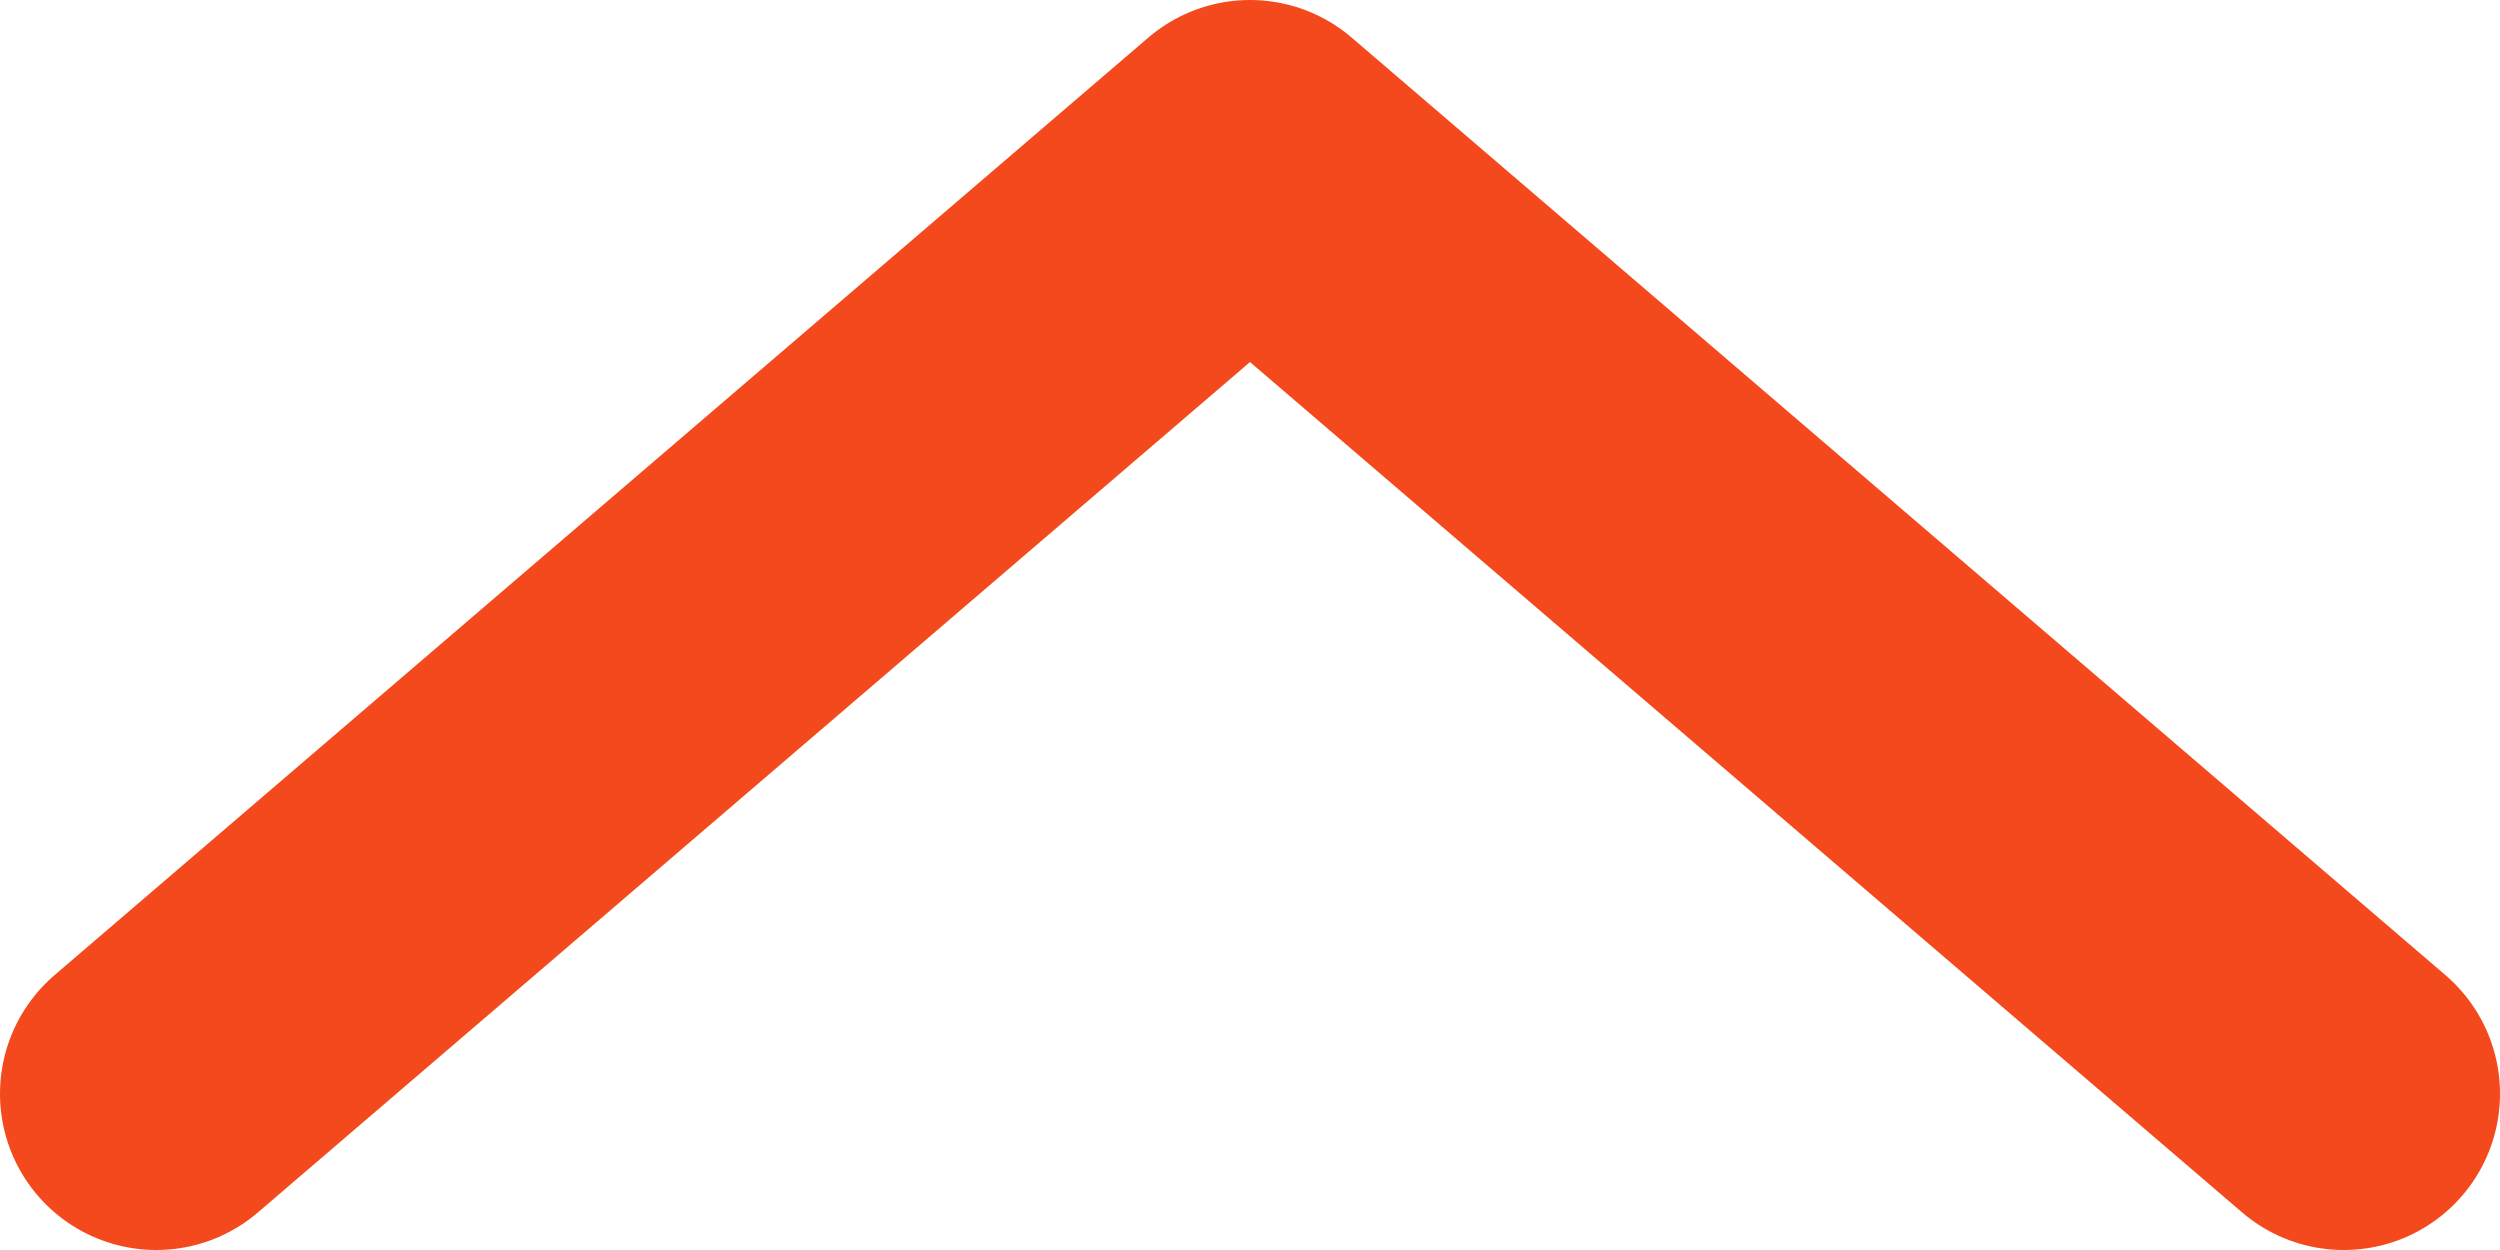
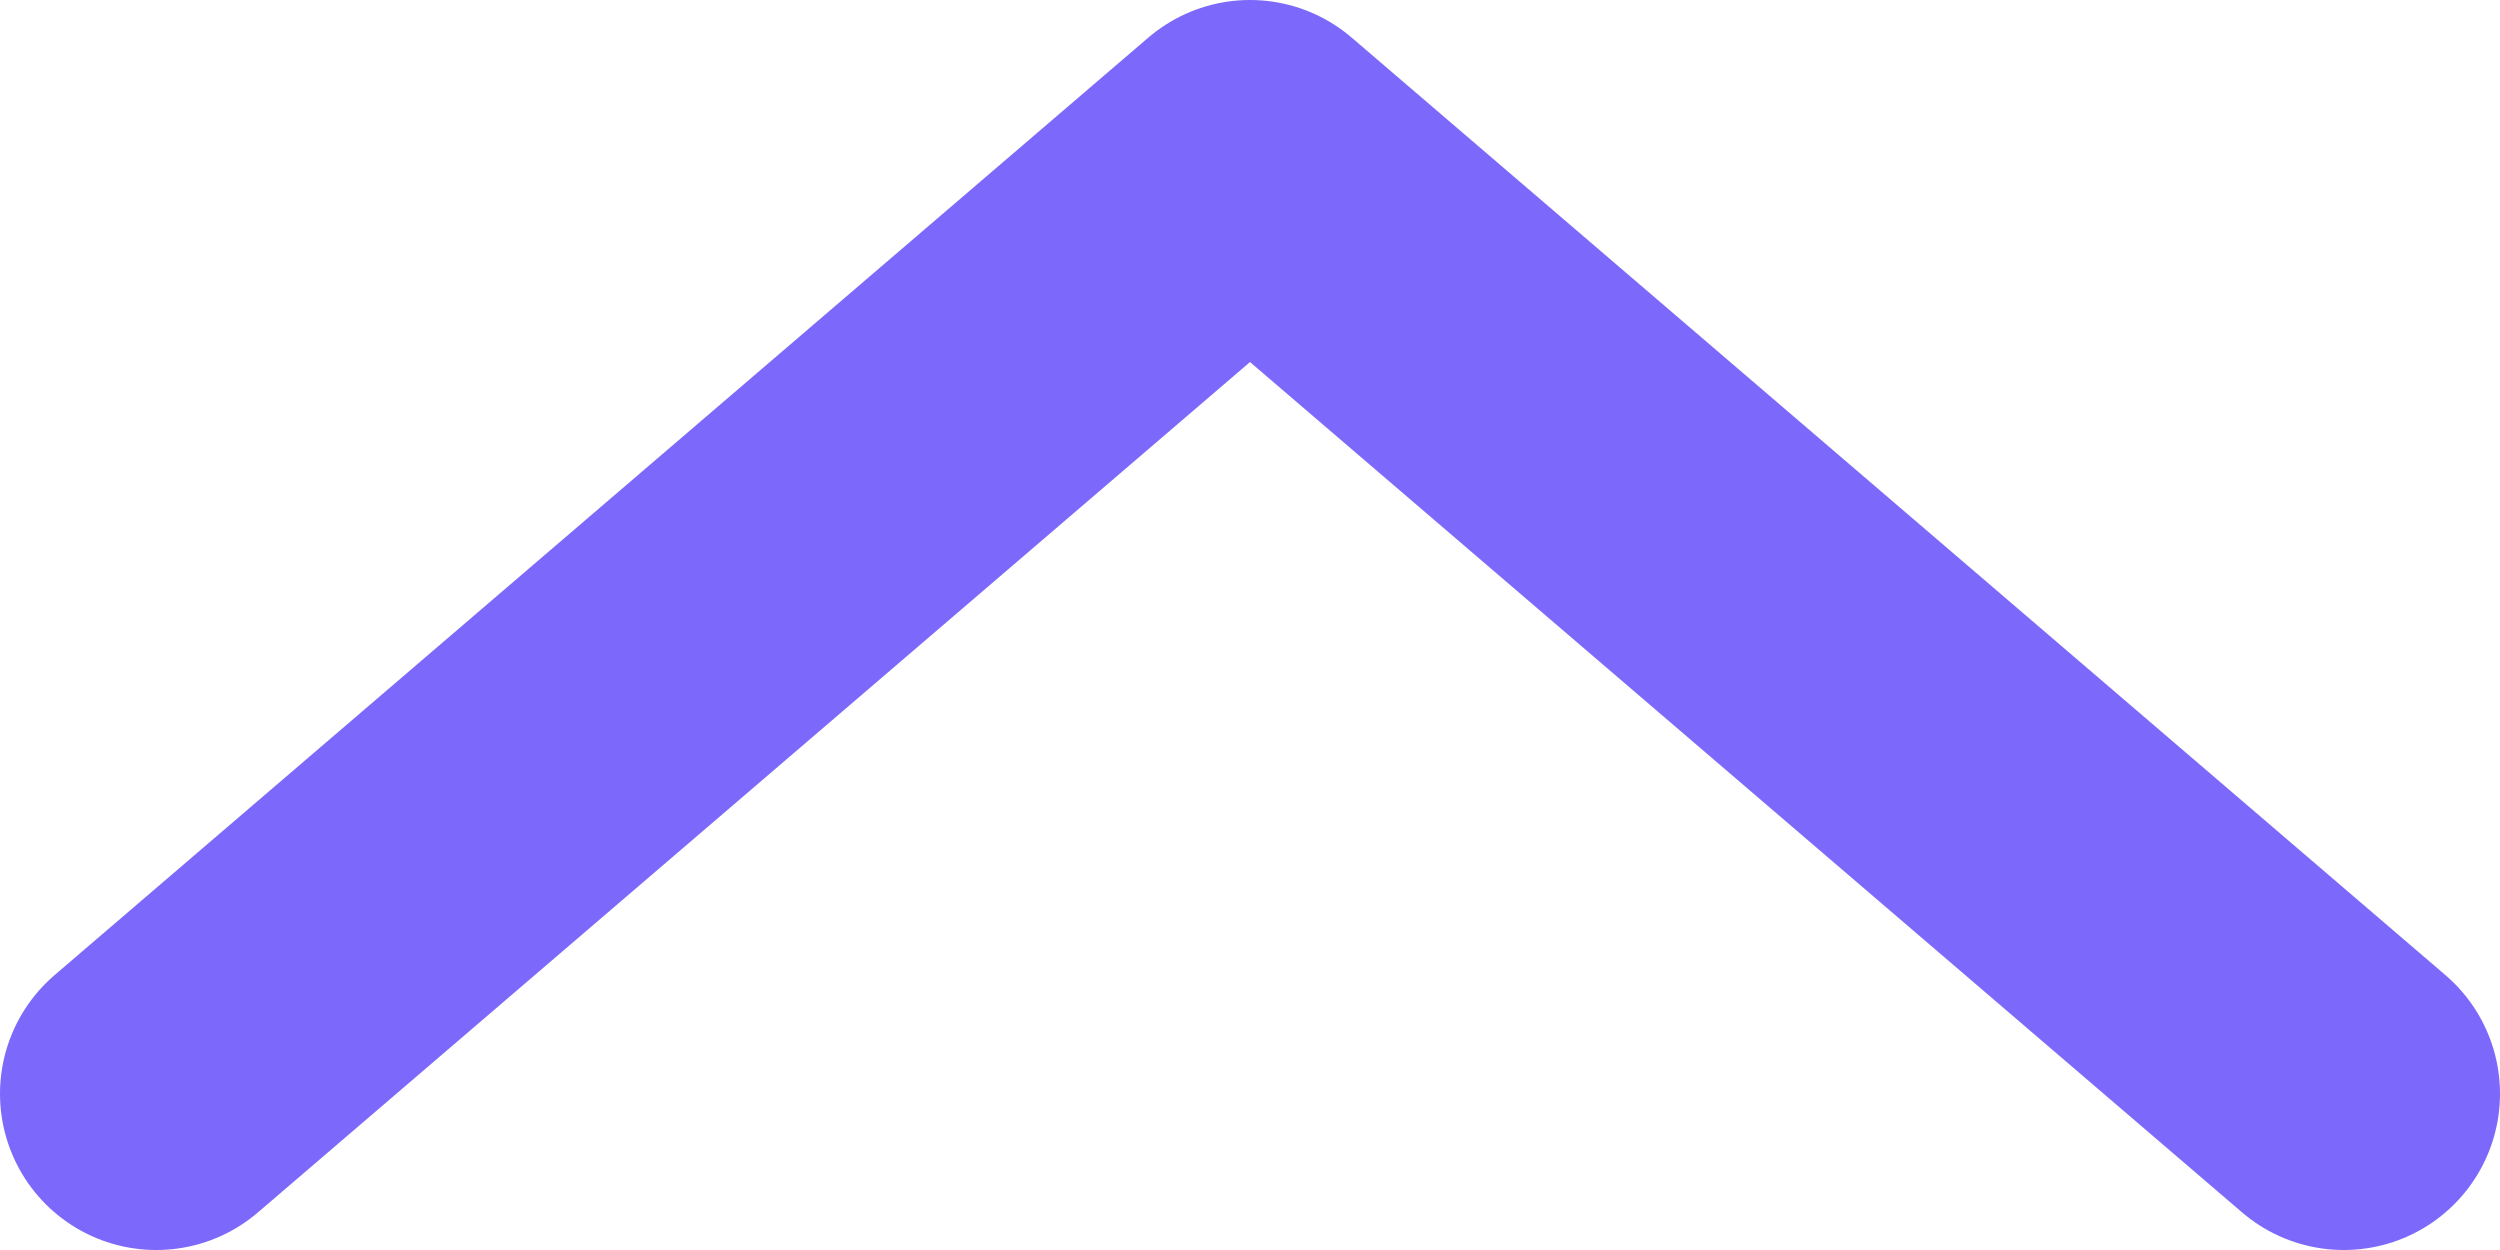
<svg xmlns="http://www.w3.org/2000/svg" width="16" height="8" viewBox="0 0 16 8" fill="none">
-   <path d="M1 7L8 1L15 7" stroke="#F3491D" stroke-width="2" stroke-linecap="round" stroke-linejoin="round" />
+   <path d="M1 7L8 1L15 7" stroke="#7C68FA" stroke-width="2" stroke-linecap="round" stroke-linejoin="round" />
</svg>
